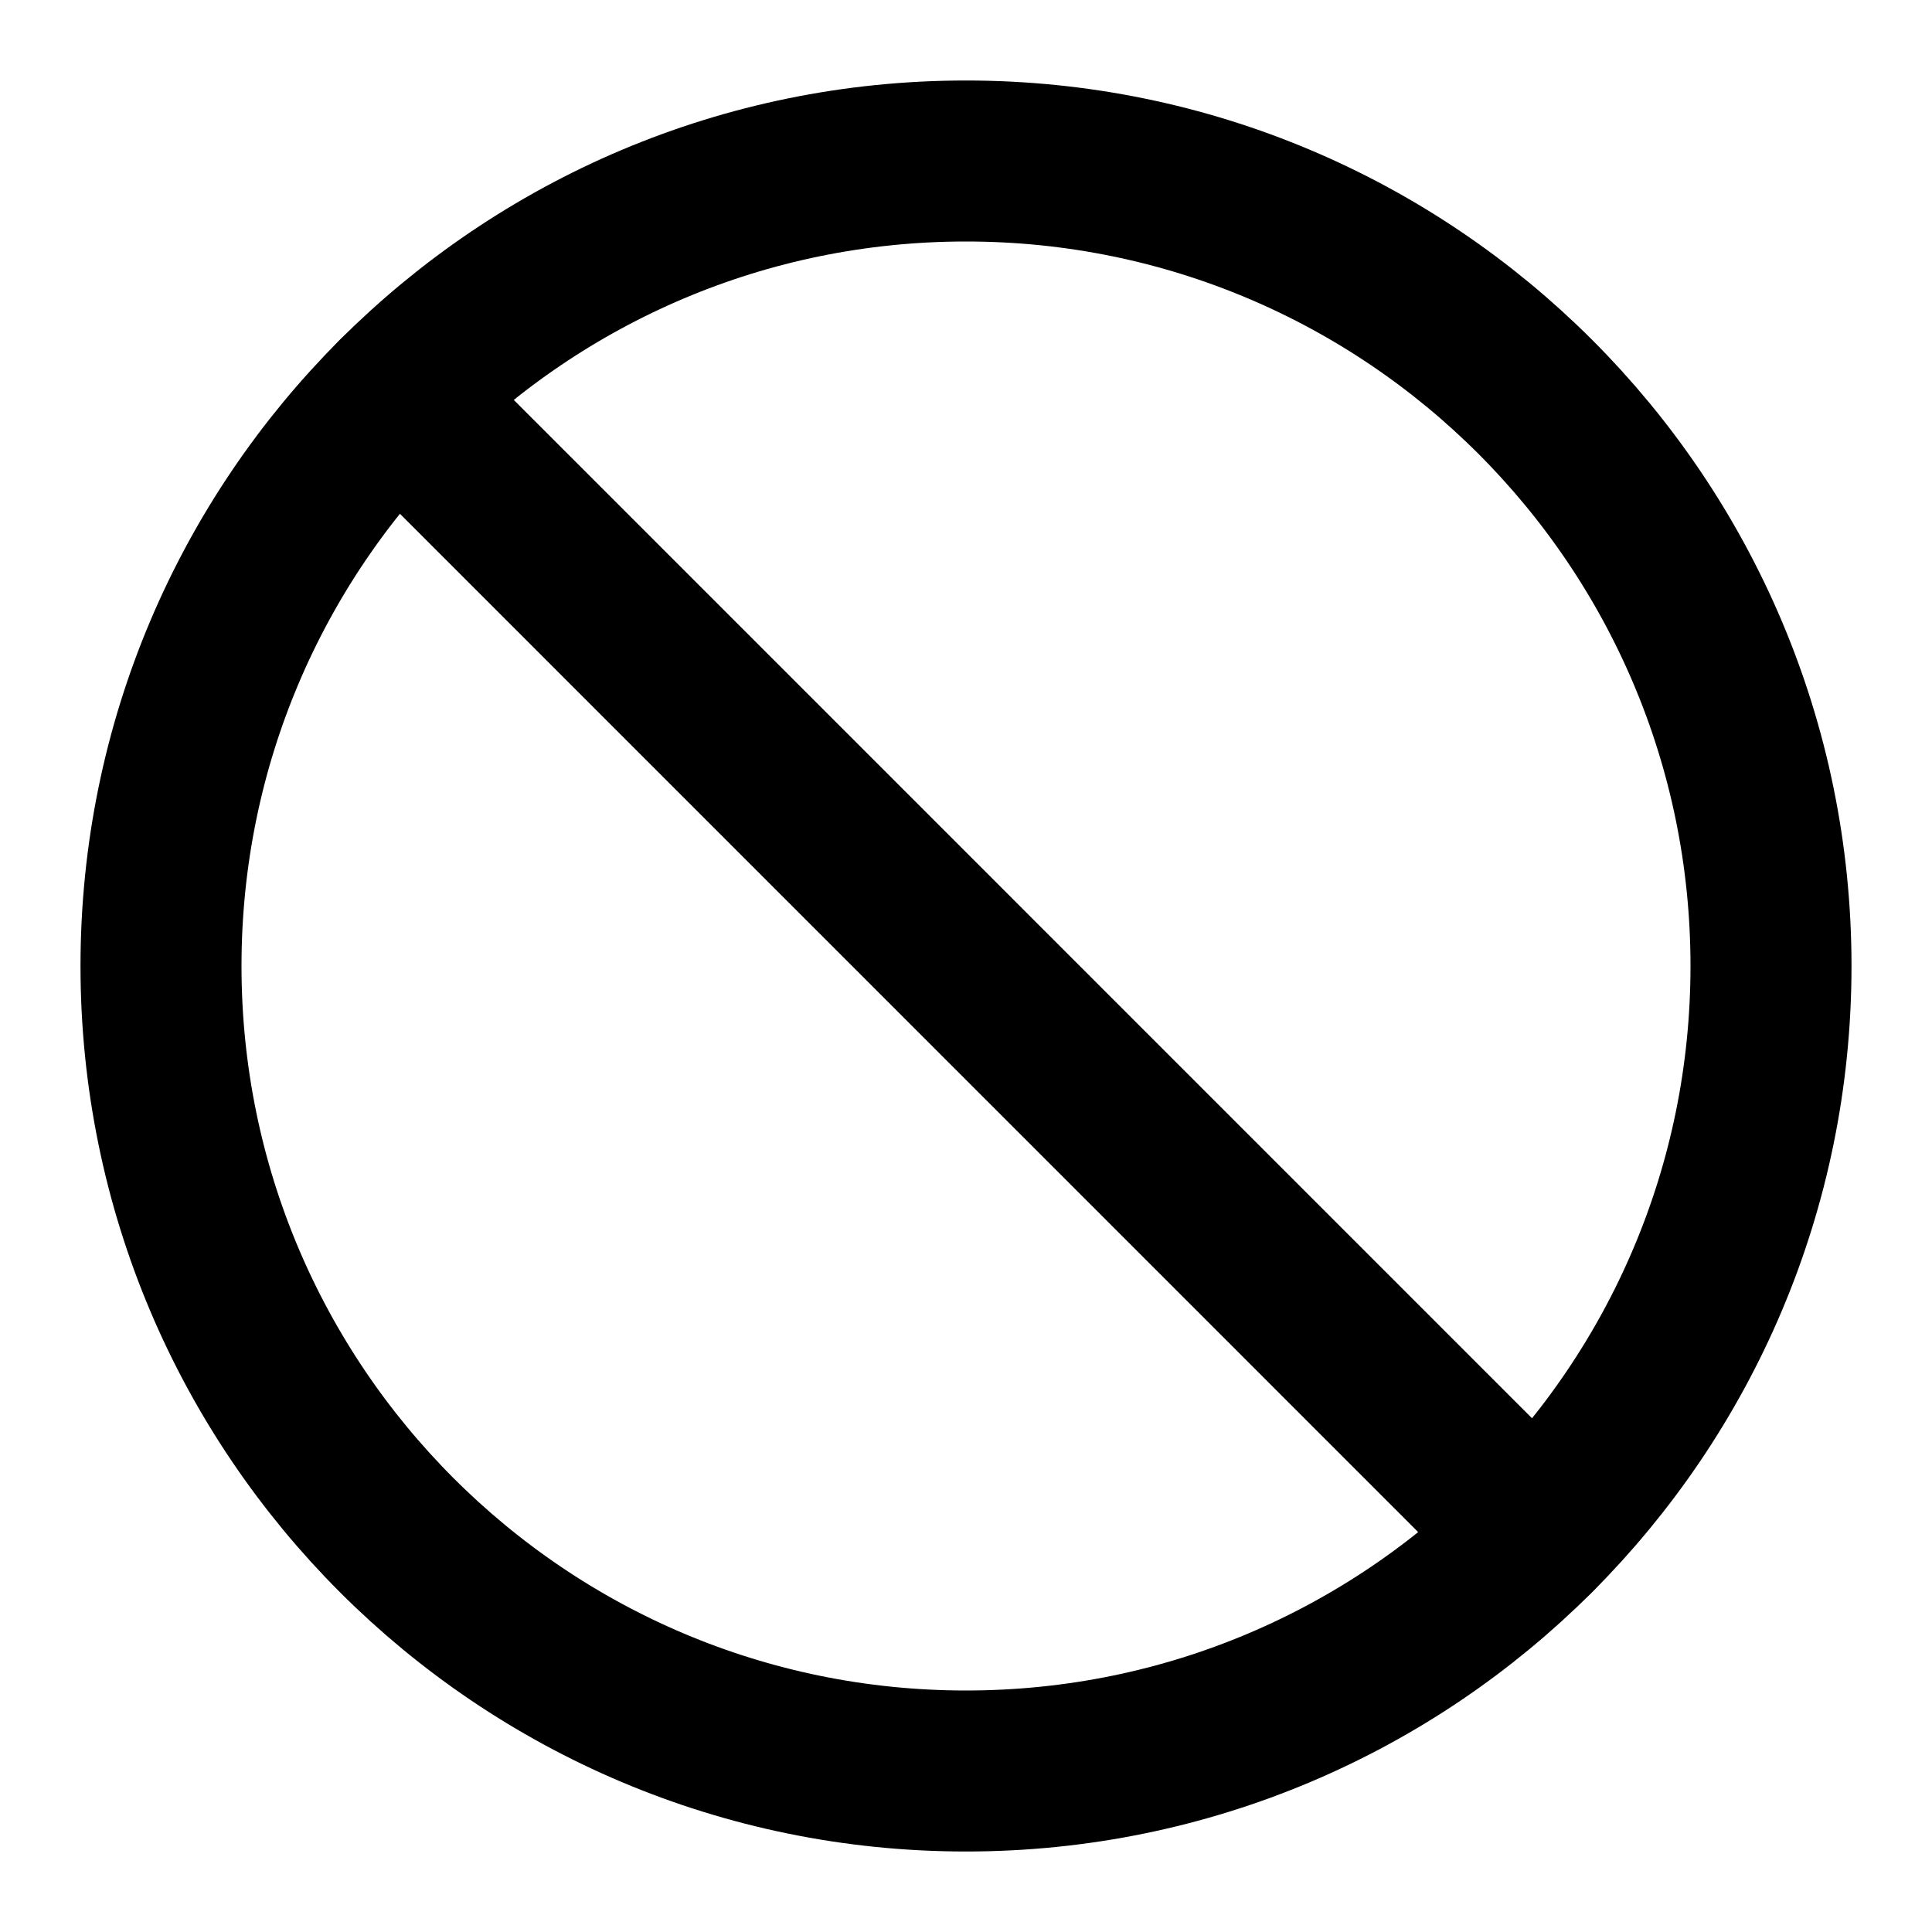
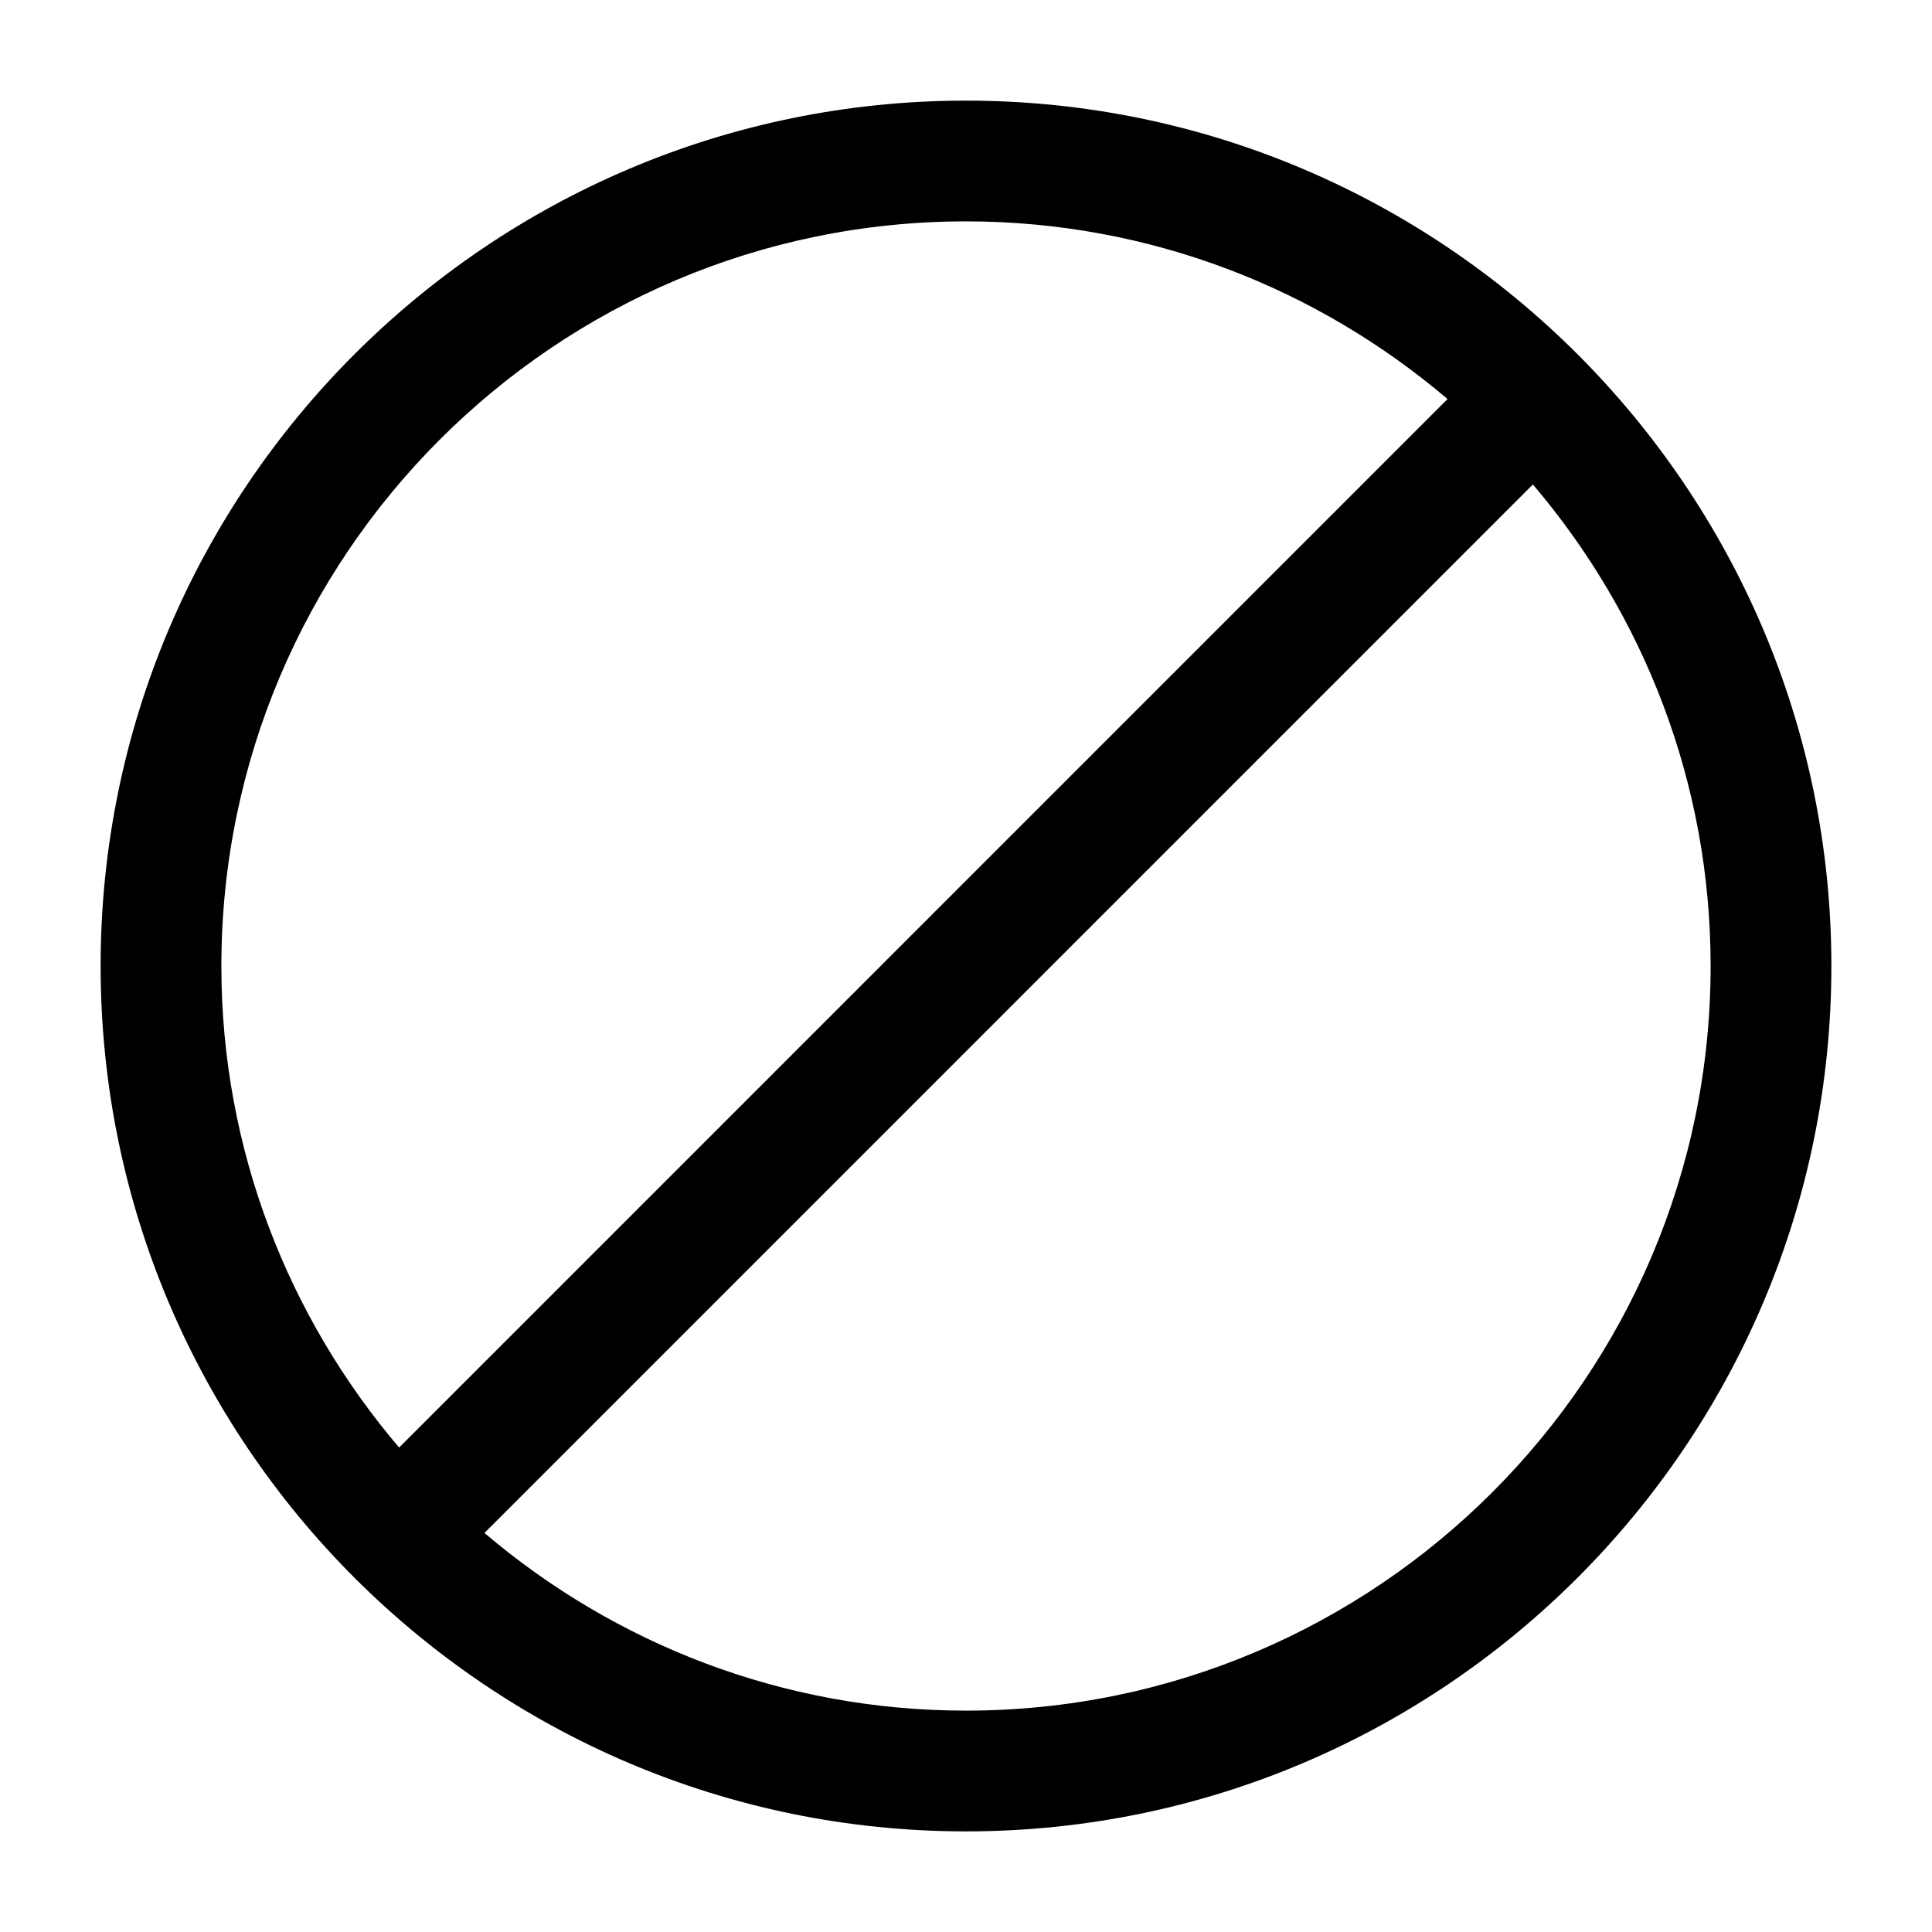
- <svg xmlns="http://www.w3.org/2000/svg" width="24" height="24" viewBox="0 0 24 24" fill="none" stroke="currentColor" stroke-width="2" stroke-linecap="round" stroke-linejoin="round">
-   <circle cx="12" cy="12" r="10" />
-   <path d="M4.929 4.929 19.07 19.071" />
+ <svg xmlns="http://www.w3.org/2000/svg" width="24" height="24" viewBox="0 0 24 24" fill="none">
+   <path d="M12 1.25C6.072 1.25 1.25 6.072 1.25 12C1.25 17.928 6.072 22.75 12 22.75C17.928 22.75 22.75 17.928 22.75 12C22.75 6.072 17.928 1.25 12 1.25ZM12 2.75C14.281 2.75 16.367 3.584 17.982 4.957L4.958 17.982C3.584 16.367 2.75 14.281 2.75 12C2.75 6.899 6.899 2.75 12 2.75ZM12 21.25C9.719 21.25 7.633 20.416 6.018 19.043L19.042 6.018C20.416 7.633 21.25 9.719 21.25 12C21.25 17.101 17.101 21.25 12 21.25Z" fill="currentColor" />
</svg>
